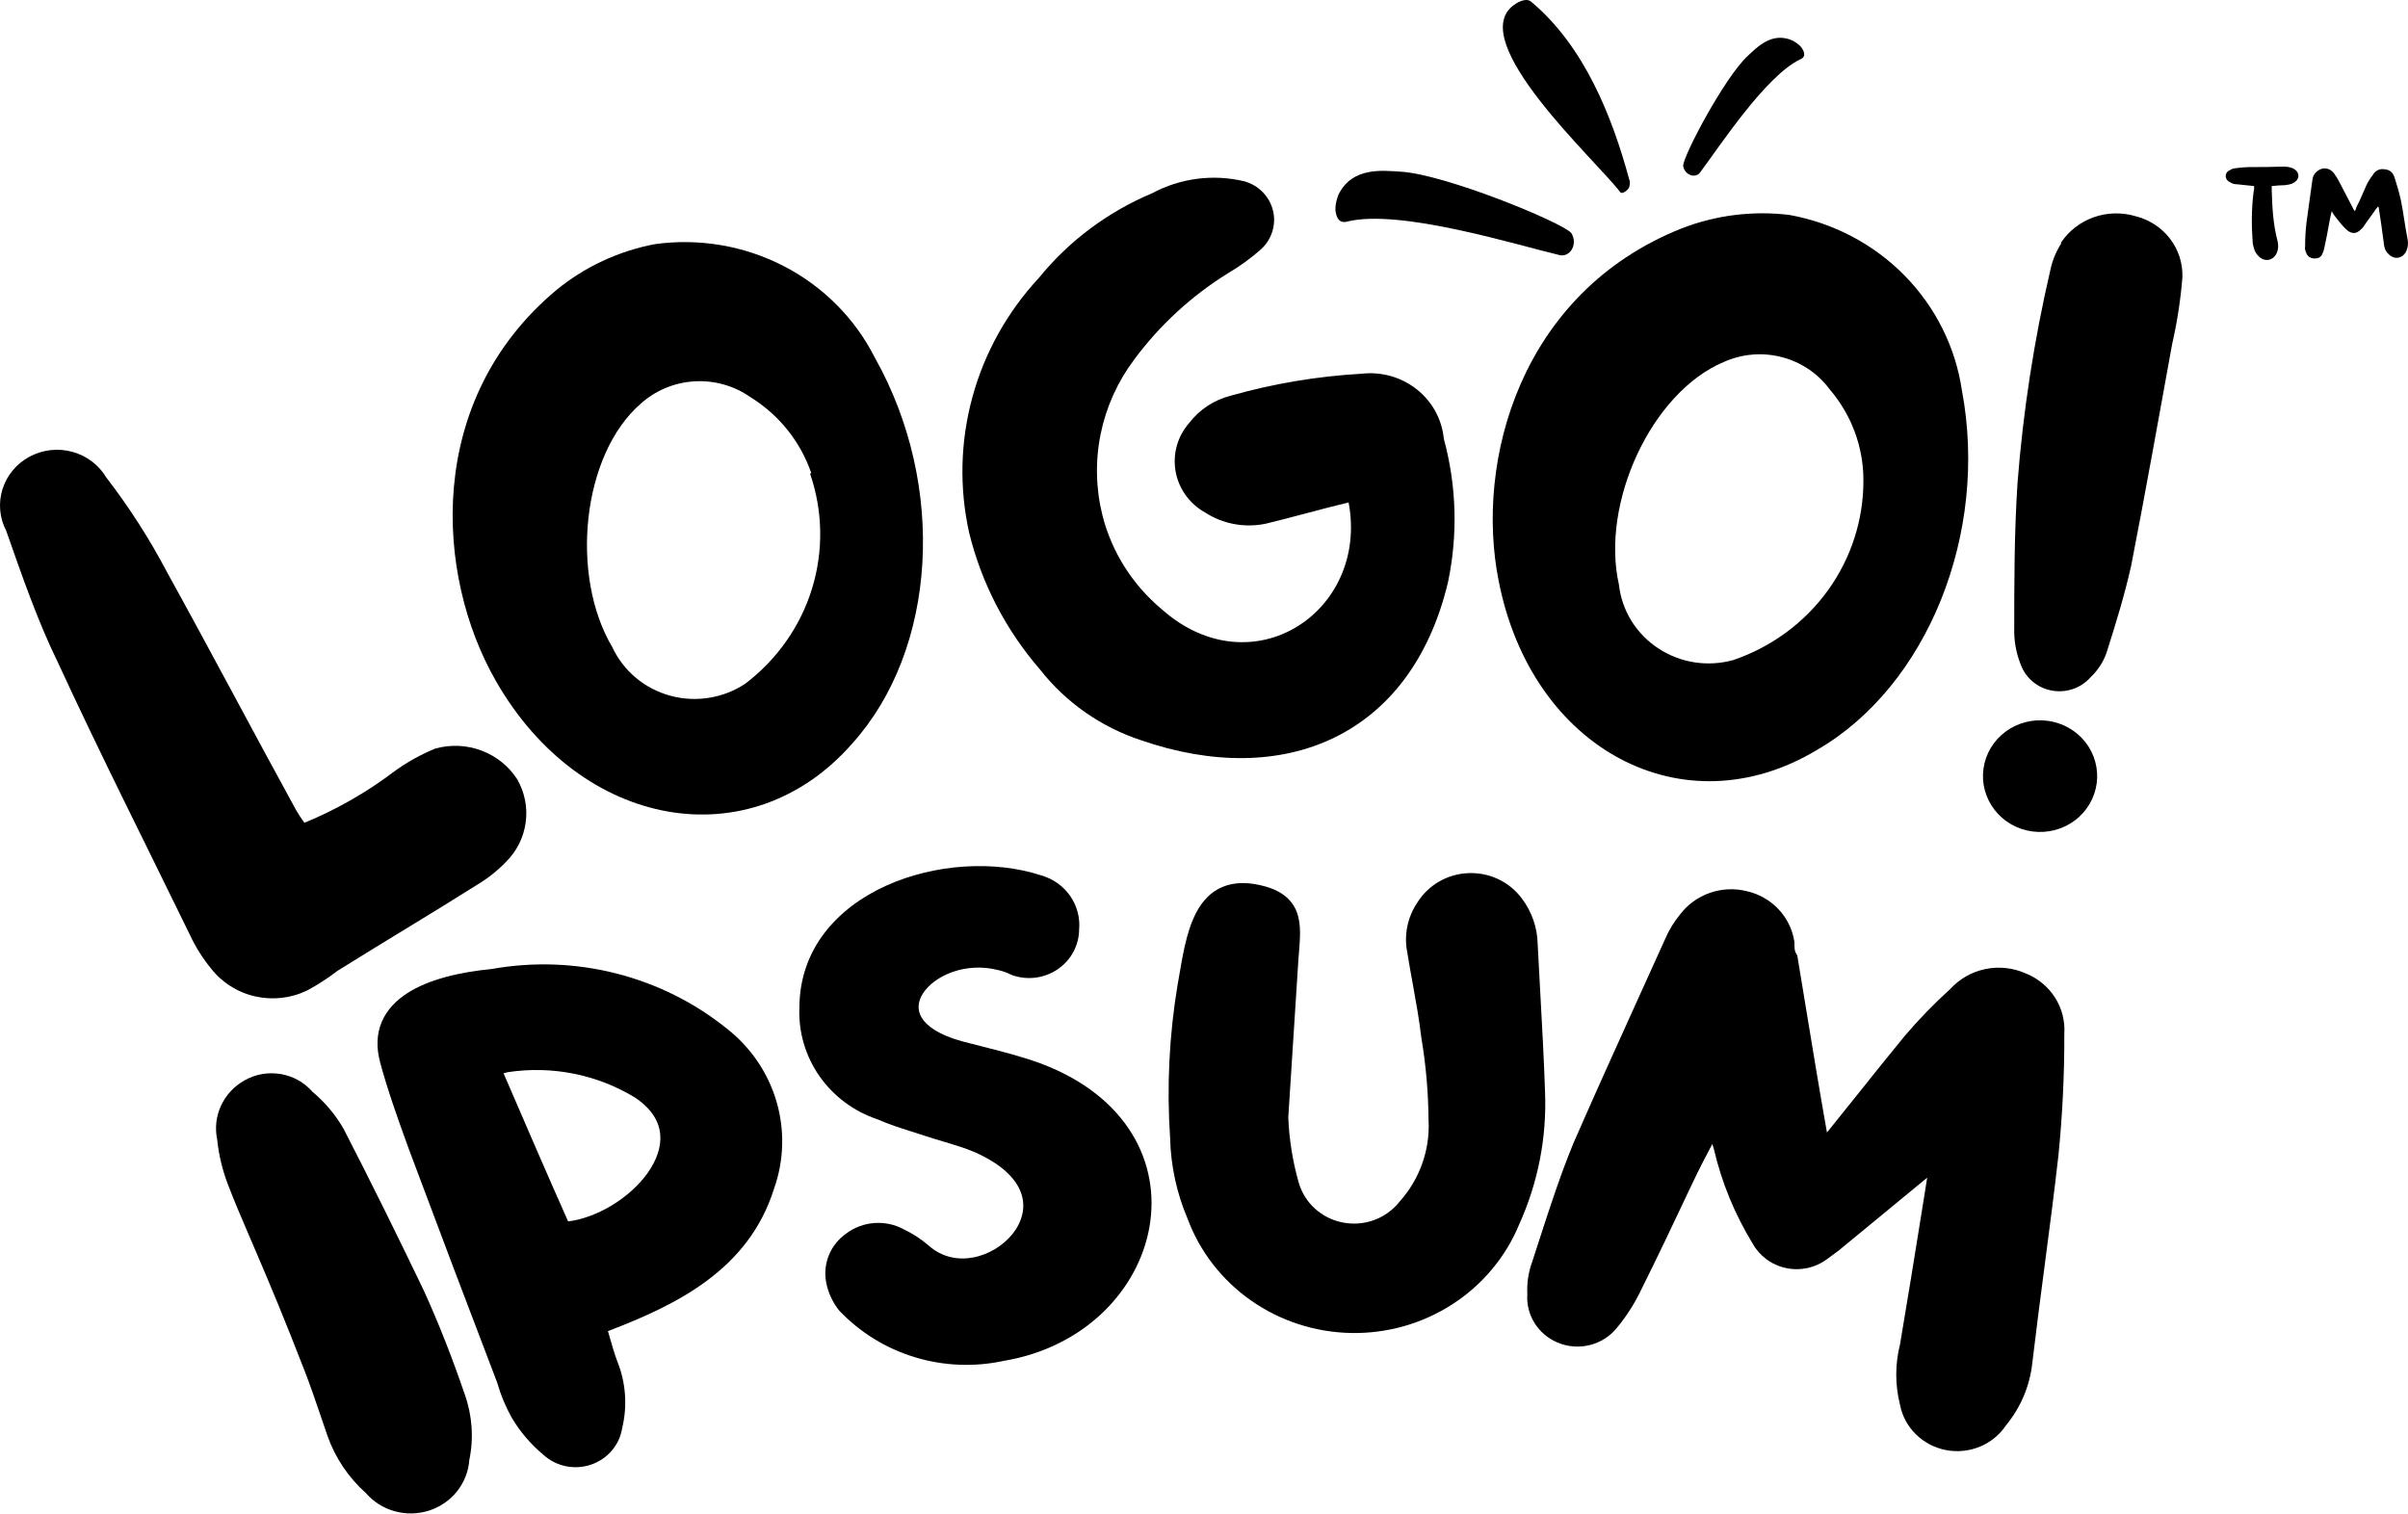
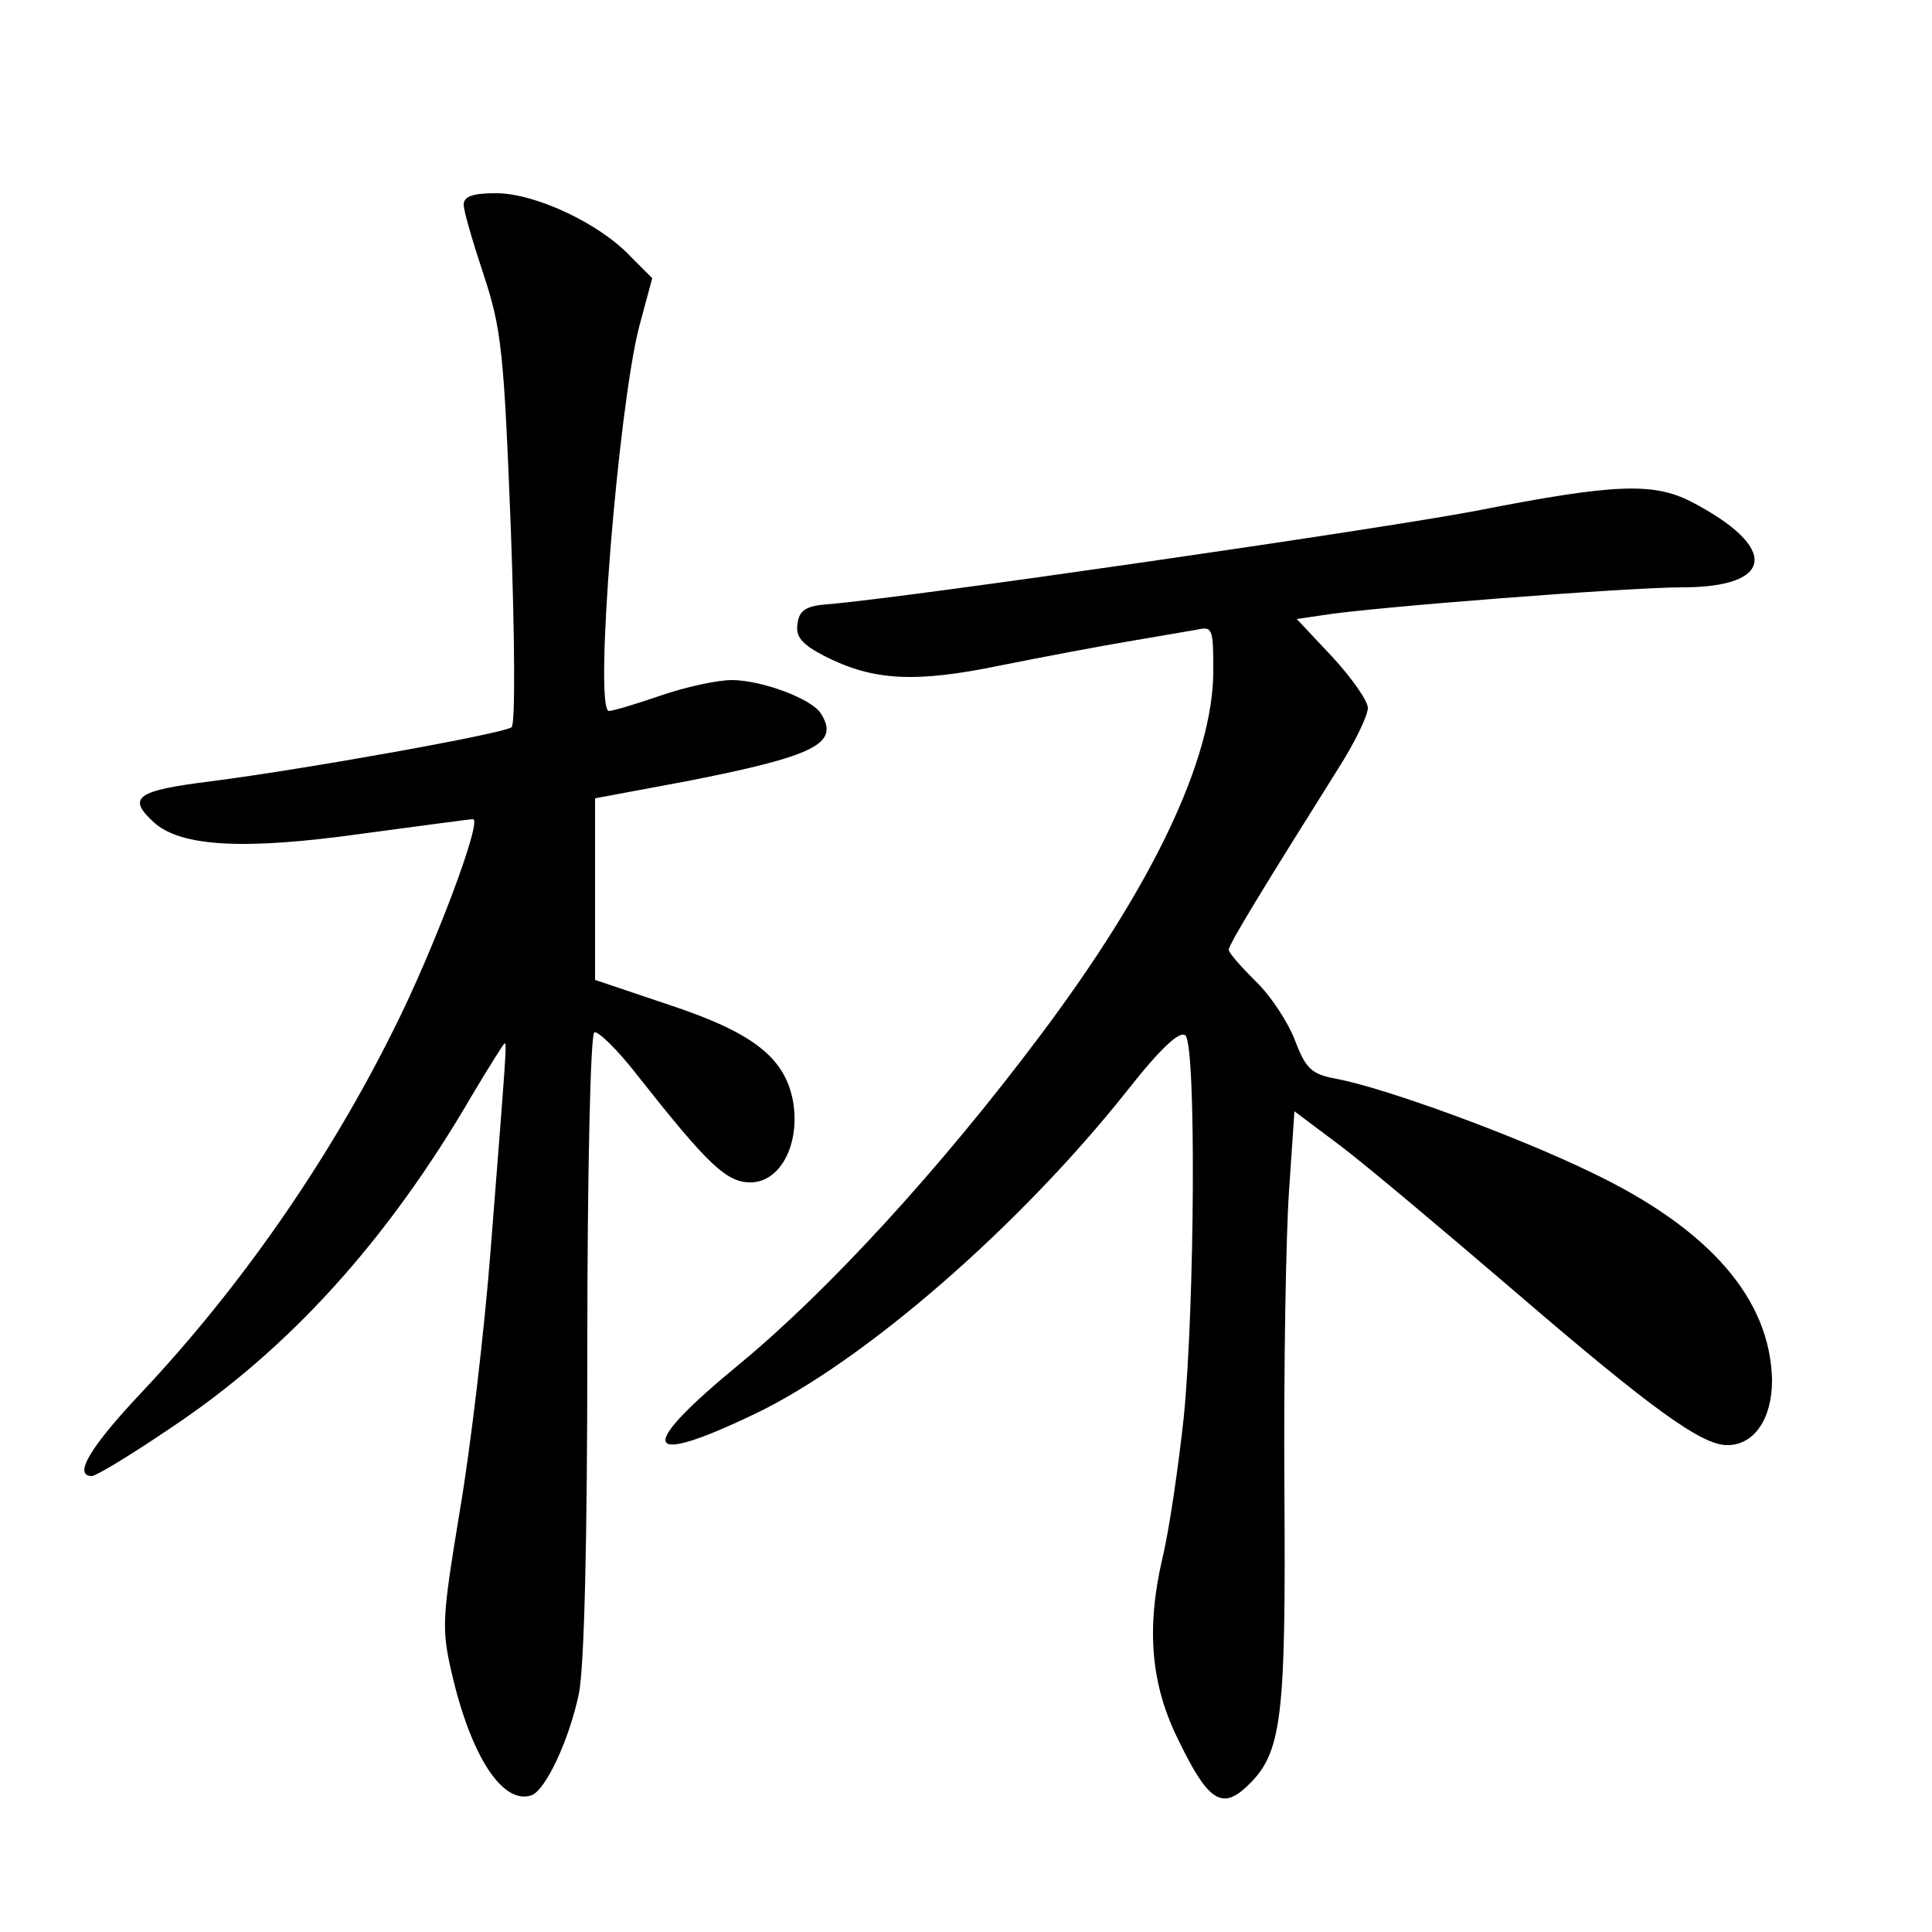
- <svg xmlns="http://www.w3.org/2000/svg" id="logo-74" width="70" height="44" viewBox="0 0 70 44" fill="none">
-   <path class="ccustom" d="M65.527 5.409C65.527 5.46 65.527 5.524 65.514 5.562C65.448 6.063 65.448 6.563 65.487 7.076C65.514 7.204 65.54 7.332 65.645 7.435C65.815 7.627 66.078 7.589 66.183 7.358C66.235 7.243 66.235 7.127 66.209 7.012C66.078 6.524 66.052 6.011 66.038 5.511C66.038 5.485 66.038 5.447 66.038 5.409C66.183 5.396 66.314 5.383 66.432 5.383C66.524 5.37 66.603 5.357 66.668 5.319C66.865 5.216 66.865 4.998 66.655 4.895C66.576 4.857 66.471 4.844 66.379 4.844C66.052 4.857 65.724 4.857 65.396 4.857C65.278 4.857 65.159 4.87 65.041 4.883C64.976 4.895 64.897 4.895 64.845 4.934C64.753 4.972 64.7 5.037 64.7 5.126C64.713 5.216 64.753 5.267 64.845 5.306C64.897 5.344 64.963 5.357 65.028 5.357C65.186 5.37 65.356 5.396 65.527 5.409ZM69.134 5.999C69.134 6.011 69.147 6.024 69.147 6.024C69.2 6.37 69.252 6.704 69.292 7.037C69.305 7.153 69.318 7.255 69.397 7.345C69.567 7.563 69.829 7.538 69.948 7.307C70 7.191 70.013 7.076 69.987 6.948C69.908 6.563 69.869 6.178 69.79 5.806C69.738 5.575 69.672 5.357 69.606 5.152C69.567 5.024 69.475 4.934 69.318 4.921C69.16 4.895 69.042 4.972 68.977 5.088C68.898 5.19 68.832 5.293 68.78 5.409C68.688 5.614 68.609 5.819 68.505 6.011C68.491 6.063 68.478 6.101 68.452 6.14C68.439 6.114 68.426 6.101 68.426 6.101C68.255 5.78 68.098 5.46 67.927 5.152C67.901 5.126 67.888 5.101 67.875 5.075C67.796 4.96 67.704 4.895 67.56 4.895C67.429 4.908 67.324 4.985 67.258 5.101C67.232 5.152 67.232 5.19 67.219 5.242C67.166 5.652 67.101 6.063 67.049 6.473C67.022 6.704 67.009 6.935 67.009 7.166C66.996 7.217 67.009 7.281 67.035 7.332C67.062 7.435 67.14 7.499 67.245 7.512C67.376 7.525 67.468 7.486 67.508 7.384C67.547 7.307 67.56 7.243 67.573 7.178C67.626 6.948 67.665 6.73 67.704 6.512C67.731 6.383 67.744 6.281 67.783 6.14C67.809 6.191 67.835 6.229 67.862 6.268C67.98 6.422 68.098 6.576 68.242 6.704C68.386 6.807 68.505 6.794 68.623 6.678C68.649 6.653 68.662 6.64 68.688 6.614C68.806 6.435 68.951 6.255 69.069 6.075C69.095 6.05 69.108 6.024 69.134 5.999Z" fill="currentColor" />
-   <path class="ccustom" d="M38.909 5.66C38.818 5.904 38.8 6.08 38.842 6.226C38.889 6.424 39.009 6.489 39.173 6.439C40.714 6.066 44.093 7.124 45.344 7.418C45.639 7.48 45.879 7.108 45.677 6.774C45.383 6.451 42.006 5.067 40.718 4.991C40.213 4.963 39.31 4.837 38.909 5.66Z" fill="currentColor" />
-   <path class="ccustom" d="M52.113 1.18C52.278 1.272 52.369 1.361 52.415 1.46C52.482 1.589 52.447 1.679 52.333 1.725C51.315 2.211 49.959 4.303 49.412 5.025C49.28 5.191 48.974 5.094 48.928 4.821C48.937 4.513 50.138 2.242 50.809 1.623C51.072 1.382 51.508 0.908 52.113 1.18Z" fill="currentColor" />
-   <path class="ccustom" d="M44.002 0.15C44.2 0.004 44.405 -0.047 44.509 0.048C46.046 1.333 46.861 3.368 47.365 5.231C47.385 5.274 47.386 5.336 47.37 5.401C47.364 5.457 47.323 5.515 47.257 5.561C47.186 5.611 47.126 5.626 47.097 5.583C46.424 4.687 42.577 1.202 44.002 0.15Z" fill="currentColor" />
-   <path class="ccustom" d="M11.461 22.428C11.829 22.16 12.23 21.936 12.653 21.763C13.097 21.639 13.569 21.66 13.999 21.822C14.43 21.984 14.794 22.278 15.038 22.661C15.256 23.042 15.342 23.483 15.281 23.916C15.221 24.349 15.019 24.752 14.704 25.062C14.461 25.314 14.184 25.534 13.882 25.715C12.534 26.567 11.175 27.371 9.815 28.222C9.537 28.435 9.242 28.626 8.933 28.793C8.463 29.023 7.925 29.084 7.414 28.967C6.902 28.85 6.448 28.562 6.131 28.152C5.894 27.862 5.693 27.545 5.535 27.208C4.247 24.561 2.911 21.926 1.671 19.233C1.099 18.067 0.634 16.727 0.181 15.432C-0.015 15.056 -0.054 14.62 0.074 14.217C0.202 13.814 0.485 13.476 0.864 13.274C1.243 13.072 1.688 13.022 2.104 13.136C2.519 13.249 2.873 13.517 3.09 13.882C3.757 14.748 4.348 15.669 4.855 16.633C6.143 18.965 7.371 21.297 8.611 23.558C8.683 23.683 8.763 23.804 8.85 23.92C9.783 23.536 10.661 23.035 11.461 22.428Z" fill="currentColor" />
-   <path class="ccustom" d="M24.776 21.614C21.831 24.983 16.894 24.132 14.414 19.795C12.649 16.718 12.339 11.634 16.179 8.428C16.999 7.757 17.979 7.3 19.029 7.099C20.316 6.919 21.628 7.141 22.778 7.733C23.928 8.326 24.857 9.259 25.432 10.399C27.531 14.129 27.233 18.886 24.776 21.614ZM23.584 13.756C23.271 12.839 22.643 12.057 21.807 11.541C21.334 11.211 20.759 11.051 20.179 11.087C19.599 11.123 19.05 11.354 18.623 11.739C16.918 13.22 16.56 16.729 17.8 18.816C17.959 19.156 18.191 19.459 18.481 19.702C18.771 19.946 19.112 20.124 19.48 20.225C19.848 20.326 20.234 20.347 20.611 20.287C20.989 20.227 21.348 20.087 21.664 19.877C22.588 19.176 23.266 18.212 23.604 17.117C23.942 16.022 23.922 14.851 23.548 13.768L23.584 13.756Z" fill="currentColor" />
-   <path class="ccustom" d="M36.795 15.225C36.494 15.289 36.182 15.292 35.879 15.236C35.576 15.18 35.288 15.066 35.031 14.899C34.806 14.773 34.612 14.6 34.464 14.392C34.316 14.185 34.216 13.947 34.173 13.698C34.13 13.448 34.143 13.192 34.213 12.948C34.283 12.704 34.408 12.479 34.578 12.287C34.874 11.903 35.294 11.628 35.77 11.506C37.013 11.153 38.293 10.938 39.586 10.865C39.87 10.833 40.157 10.856 40.432 10.934C40.707 11.012 40.962 11.143 41.185 11.319C41.407 11.495 41.591 11.712 41.726 11.959C41.861 12.205 41.944 12.475 41.971 12.754C42.343 14.121 42.384 15.554 42.09 16.939C41.017 21.416 37.32 22.955 33.171 21.521C32.006 21.137 30.985 20.423 30.237 19.469C29.241 18.32 28.534 16.958 28.174 15.493C27.883 14.189 27.915 12.835 28.268 11.545C28.62 10.255 29.283 9.067 30.201 8.078C31.073 7.004 32.204 6.159 33.493 5.618C34.307 5.18 35.26 5.055 36.164 5.269C36.369 5.324 36.555 5.432 36.703 5.582C36.85 5.731 36.955 5.917 37.005 6.119C37.055 6.321 37.048 6.533 36.986 6.732C36.924 6.931 36.809 7.11 36.653 7.251C36.355 7.514 36.031 7.749 35.687 7.95C34.627 8.61 33.704 9.461 32.968 10.457C32.485 11.101 32.153 11.841 31.994 12.625C31.836 13.408 31.855 14.216 32.05 14.992C32.32 16.05 32.92 16.999 33.767 17.709C36.39 20.04 39.8 17.79 39.204 14.607C38.334 14.817 37.571 15.039 36.795 15.225Z" fill="currentColor" />
-   <path class="ccustom" d="M52.822 21.801C48.946 24.133 44.535 21.801 43.569 16.904C42.865 13.406 44.201 8.51 48.875 6.644C49.869 6.256 50.948 6.12 52.011 6.248C53.288 6.477 54.459 7.091 55.36 8.005C56.26 8.919 56.845 10.087 57.031 11.343C57.818 15.505 56.029 19.947 52.822 21.801ZM54.169 13.954C54.168 12.986 53.818 12.049 53.179 11.308C52.838 10.85 52.345 10.521 51.784 10.379C51.223 10.236 50.629 10.289 50.103 10.527C48.004 11.413 46.526 14.631 47.062 16.997C47.103 17.369 47.227 17.727 47.424 18.047C47.621 18.367 47.888 18.641 48.205 18.849C48.522 19.058 48.881 19.197 49.258 19.256C49.636 19.314 50.022 19.291 50.389 19.189C51.498 18.81 52.459 18.102 53.137 17.164C53.814 16.225 54.175 15.103 54.169 13.954Z" fill="currentColor" />
-   <path class="ccustom" d="M60.95 22.78C60.891 23.207 60.662 23.593 60.312 23.855C59.962 24.116 59.52 24.23 59.084 24.173C58.647 24.116 58.252 23.892 57.985 23.549C57.718 23.207 57.6 22.775 57.659 22.349C57.717 21.922 57.947 21.535 58.297 21.274C58.647 21.013 59.089 20.898 59.525 20.956C59.961 21.013 60.357 21.237 60.624 21.579C60.891 21.921 61.008 22.353 60.95 22.78ZM59.913 7.052C60.139 6.714 60.472 6.456 60.861 6.317C61.25 6.179 61.674 6.167 62.071 6.283C62.474 6.382 62.83 6.613 63.08 6.937C63.329 7.262 63.457 7.661 63.442 8.067C63.389 8.718 63.29 9.365 63.144 10.002C62.751 12.159 62.369 14.316 61.952 16.449C61.761 17.3 61.51 18.117 61.236 18.979C61.141 19.249 60.981 19.493 60.771 19.691C60.64 19.839 60.474 19.953 60.286 20.022C60.098 20.091 59.895 20.113 59.697 20.085C59.498 20.057 59.31 19.981 59.15 19.863C58.99 19.745 58.862 19.589 58.78 19.411C58.638 19.09 58.561 18.746 58.553 18.396C58.553 16.951 58.553 15.493 58.649 14.036C58.811 11.956 59.13 9.891 59.602 7.857C59.658 7.584 59.763 7.324 59.913 7.087V7.052Z" fill="currentColor" />
-   <path class="ccustom" fill-rule="evenodd" clip-rule="evenodd" d="M6.423 32.149C6.282 32.456 6.244 32.799 6.313 33.128C6.358 33.563 6.459 33.99 6.612 34.401C6.803 34.904 7.017 35.401 7.28 36.014C7.341 36.155 7.404 36.302 7.47 36.457C7.826 37.287 8.272 38.348 8.867 39.884C9.035 40.32 9.184 40.76 9.335 41.203C9.396 41.381 9.457 41.561 9.519 41.741C9.743 42.38 10.129 42.955 10.639 43.41C10.856 43.661 11.144 43.843 11.467 43.934C11.796 44.027 12.145 44.021 12.471 43.917C12.796 43.813 13.082 43.616 13.291 43.351C13.496 43.091 13.618 42.778 13.642 42.45C13.775 41.813 13.729 41.152 13.51 40.538C13.162 39.517 12.766 38.496 12.309 37.496L12.307 37.492C11.555 35.928 10.791 34.375 9.99 32.822L9.984 32.811C9.75 32.406 9.446 32.045 9.085 31.742C8.85 31.472 8.527 31.29 8.17 31.227C7.805 31.163 7.429 31.227 7.109 31.409C6.806 31.578 6.566 31.837 6.423 32.149Z" fill="currentColor" />
-   <path class="ccustom" fill-rule="evenodd" clip-rule="evenodd" d="M17.906 28.299C16.727 28 15.496 27.957 14.298 28.171C13.371 28.261 12.458 28.47 11.825 28.884C11.503 29.095 11.242 29.366 11.097 29.71C10.951 30.056 10.933 30.452 11.052 30.893C11.27 31.701 11.553 32.486 11.835 33.269L11.881 33.396L11.882 33.399C12.732 35.673 13.589 37.94 14.454 40.199C14.555 40.555 14.698 40.898 14.88 41.222L14.883 41.228C15.123 41.63 15.431 41.99 15.793 42.292C15.975 42.459 16.199 42.574 16.442 42.625C16.687 42.677 16.943 42.662 17.18 42.581C17.417 42.501 17.628 42.359 17.788 42.169C17.945 41.983 18.049 41.759 18.086 41.521C18.243 40.872 18.193 40.193 17.943 39.573C17.865 39.365 17.803 39.152 17.739 38.927C17.718 38.853 17.696 38.776 17.673 38.699C19.653 37.942 21.761 36.924 22.502 34.556C22.792 33.738 22.816 32.852 22.571 32.019C22.326 31.186 21.822 30.447 21.13 29.905C20.188 29.146 19.087 28.598 17.906 28.299ZM14.638 31.203C14.677 31.192 14.716 31.182 14.756 31.172C16.045 30.974 17.365 31.238 18.471 31.916C18.958 32.247 19.158 32.616 19.192 32.97C19.228 33.335 19.092 33.73 18.82 34.111C18.304 34.828 17.364 35.403 16.515 35.51C15.896 34.117 15.268 32.666 14.638 31.203Z" fill="currentColor" />
-   <path class="ccustom" d="M25.765 25.747C27.168 25.113 28.907 25.004 30.268 25.45C30.611 25.547 30.908 25.758 31.109 26.047C31.309 26.334 31.401 26.679 31.37 27.024C31.368 27.249 31.312 27.469 31.206 27.668C31.098 27.871 30.942 28.045 30.751 28.176C30.56 28.307 30.339 28.392 30.108 28.422C29.876 28.452 29.64 28.427 29.421 28.349L29.404 28.343L29.388 28.335C29.276 28.278 29.157 28.235 29.033 28.206L29.025 28.205C28.068 27.956 27.165 28.368 26.835 28.874C26.678 29.115 26.659 29.359 26.79 29.581C26.93 29.818 27.274 30.084 27.97 30.274C28.162 30.325 28.358 30.375 28.557 30.425C29.108 30.565 29.68 30.71 30.233 30.91L30.235 30.911C32.788 31.861 33.739 33.827 33.413 35.677C33.091 37.507 31.529 39.171 29.179 39.564C28.324 39.749 27.434 39.713 26.598 39.459C25.759 39.205 25.003 38.74 24.405 38.111L24.39 38.095C24.201 37.858 24.074 37.58 24.017 37.284C23.966 37.018 23.993 36.742 24.096 36.49C24.198 36.24 24.372 36.023 24.595 35.865C24.831 35.686 25.116 35.579 25.414 35.557C25.71 35.534 26.008 35.597 26.268 35.738C26.529 35.861 26.771 36.018 26.988 36.205L26.992 36.208C27.377 36.552 27.842 36.641 28.288 36.558C28.741 36.474 29.167 36.212 29.441 35.865C29.713 35.52 29.822 35.109 29.692 34.711C29.562 34.31 29.17 33.861 28.308 33.485C28.083 33.391 27.85 33.316 27.607 33.243C27.541 33.223 27.475 33.203 27.407 33.183C27.228 33.13 27.043 33.075 26.862 33.014C26.737 32.973 26.613 32.933 26.49 32.894C26.155 32.788 25.829 32.684 25.514 32.544C24.83 32.316 24.239 31.879 23.829 31.297C23.417 30.712 23.21 30.013 23.238 29.304C23.24 27.575 24.353 26.385 25.765 25.747Z" fill="currentColor" />
-   <path class="ccustom" d="M43.562 25.563C43.29 25.433 42.989 25.372 42.686 25.384C42.383 25.396 42.089 25.481 41.828 25.633C41.57 25.783 41.353 25.994 41.198 26.246C41.056 26.458 40.957 26.696 40.908 26.945C40.859 27.194 40.86 27.45 40.911 27.699C40.962 28.018 41.018 28.329 41.074 28.635C41.166 29.142 41.255 29.637 41.314 30.142L41.316 30.155C41.45 30.948 41.521 31.749 41.527 32.552L41.528 32.563C41.574 33.431 41.271 34.281 40.686 34.934L40.677 34.945C40.486 35.184 40.231 35.366 39.941 35.472C39.651 35.577 39.336 35.601 39.032 35.541C38.728 35.482 38.448 35.341 38.221 35.134C37.995 34.928 37.832 34.663 37.75 34.37C37.576 33.755 37.475 33.121 37.45 32.483L37.747 27.857C37.752 27.797 37.757 27.735 37.762 27.672C37.773 27.531 37.785 27.388 37.789 27.255C37.796 27.058 37.79 26.856 37.743 26.665C37.696 26.47 37.605 26.284 37.443 26.126C37.283 25.969 37.067 25.853 36.795 25.775C36.304 25.636 35.888 25.64 35.542 25.784C35.195 25.927 34.958 26.194 34.79 26.502C34.623 26.808 34.516 27.17 34.435 27.532C34.375 27.801 34.327 28.083 34.281 28.352C34.265 28.445 34.249 28.535 34.234 28.624L34.233 28.626C33.988 30.1 33.914 31.596 34.015 33.086C34.034 33.891 34.206 34.686 34.522 35.429C34.878 36.389 35.524 37.221 36.374 37.814C37.225 38.409 38.241 38.736 39.288 38.754C40.334 38.771 41.361 38.477 42.232 37.911C43.102 37.346 43.777 36.535 44.166 35.588C44.711 34.38 44.967 33.067 44.914 31.748C44.882 30.785 44.828 29.815 44.775 28.85C44.749 28.376 44.723 27.904 44.699 27.434C44.688 26.963 44.529 26.507 44.244 26.127C44.068 25.887 43.834 25.693 43.562 25.563Z" fill="currentColor" />
-   <path class="ccustom" d="M53.196 32.817C53.169 32.852 53.139 32.887 53.109 32.924C52.888 31.675 52.682 30.427 52.477 29.177C52.403 28.728 52.329 28.277 52.255 27.828L52.246 27.778L52.219 27.735C52.168 27.653 52.163 27.573 52.163 27.403V27.383L52.16 27.364C52.104 27.012 51.941 26.684 51.692 26.424C51.444 26.165 51.122 25.984 50.768 25.906C50.414 25.82 50.043 25.839 49.7 25.96C49.358 26.08 49.06 26.296 48.843 26.581C48.662 26.8 48.514 27.043 48.404 27.302C48.152 27.86 47.898 28.42 47.644 28.981L47.639 28.991C47.004 30.392 46.365 31.803 45.744 33.225L45.742 33.229C45.361 34.151 45.047 35.123 44.733 36.091C44.67 36.284 44.608 36.478 44.545 36.67C44.432 36.976 44.382 37.3 44.399 37.625C44.379 37.916 44.45 38.205 44.603 38.455C44.759 38.71 44.994 38.911 45.273 39.029C45.569 39.156 45.899 39.183 46.213 39.105C46.525 39.028 46.803 38.852 47.002 38.604C47.256 38.298 47.474 37.965 47.652 37.612C48.178 36.56 48.681 35.496 49.181 34.436C49.375 34.026 49.563 33.659 49.777 33.259C49.792 33.308 49.807 33.356 49.822 33.404C50.046 34.37 50.425 35.295 50.944 36.145C51.042 36.325 51.179 36.482 51.345 36.606C51.513 36.732 51.707 36.82 51.913 36.864C52.119 36.909 52.333 36.909 52.54 36.865C52.746 36.821 52.94 36.733 53.108 36.608L53.441 36.364L56.023 34.238L55.871 35.189C55.661 36.497 55.453 37.794 55.232 39.091C55.087 39.666 55.088 40.267 55.233 40.842C55.295 41.165 55.455 41.463 55.692 41.697C55.931 41.933 56.237 42.094 56.57 42.158C56.903 42.222 57.248 42.186 57.561 42.056C57.868 41.928 58.13 41.713 58.313 41.44C58.739 40.923 59.004 40.298 59.077 39.638C59.187 38.706 59.31 37.762 59.434 36.818C59.577 35.73 59.72 34.642 59.84 33.575L59.84 33.572C59.956 32.404 60.013 31.231 60.009 30.058C60.034 29.687 59.94 29.318 59.739 29.002C59.537 28.685 59.238 28.439 58.884 28.298C58.517 28.135 58.105 28.091 57.71 28.174C57.318 28.256 56.963 28.458 56.696 28.751C56.22 29.181 55.773 29.642 55.359 30.13L55.356 30.134C54.904 30.685 54.454 31.247 54.008 31.806C53.736 32.145 53.465 32.484 53.196 32.817Z" fill="currentColor" />
+ <svg xmlns="http://www.w3.org/2000/svg" version="1.0" width="250pt" height="250pt" viewBox="0 0 250 250" preserveAspectRatio="xMidYMid meet">
+   <g transform="translate(0,250) scale(0.1,-0.1)" fill="#000000" stroke="none">
+     <path d="M600 2235 c0 -8 12 -49 26 -91 23 -70 26 -99 35 -328 5 -137 6 -253 1 -257 -9 -8 -265 -54 -389 -70 -97 -12 -109 -21 -74 -53 35 -32 118 -36 268 -15 75 10 141 19 145 19 13 0 -51 -170 -103 -273 -85 -171 -199 -334 -326 -469 -66 -70 -89 -108 -64 -108 5 0 50 27 100 61 154 102 282 243 392 432 22 37 41 67 42 67 3 0 2 -11 -18 -266 -8 -104 -26 -257 -40 -339 -23 -140 -24 -152 -10 -212 25 -107 66 -169 103 -156 18 7 48 70 61 131 7 34 11 195 11 452 0 219 4 401 9 404 4 3 30 -22 57 -57 90 -114 114 -137 145 -137 39 0 65 50 55 106 -11 56 -52 88 -161 124 l-95 32 0 117 0 118 118 22 c168 33 199 49 174 88 -12 19 -77 43 -115 43 -19 0 -60 -9 -92 -20 -32 -11 -62 -20 -67 -20 -20 0 12 392 39 497 l17 63 -28 28 c-40 43 -124 82 -174 82 -30 0 -42 -4 -42 -15z" />
+     <path d="M1910 1839 c-126 -24 -740 -113 -840 -121 -27 -2 -36 -8 -38 -25 -3 -17 6 -27 35 -42 63 -32 117 -35 228 -12 55 11 129 25 165 31 36 6 75 13 88 15 21 5 22 2 22 -53 0 -114 -79 -279 -224 -472 -129 -172 -274 -330 -389 -425 -135 -111 -127 -135 21 -64 141 68 341 242 480 417 44 56 69 79 76 72 14 -14 12 -346 -2 -492 -7 -65 -19 -148 -28 -185 -21 -91 -15 -164 22 -237 37 -76 55 -88 87 -58 46 43 51 85 49 387 -1 154 2 327 6 384 l7 103 60 -45 c33 -25 134 -110 225 -188 178 -153 242 -199 275 -199 35 0 58 34 58 84 -2 105 -81 196 -234 269 -99 48 -269 110 -330 121 -31 6 -39 12 -53 49 -9 24 -32 59 -51 77 -19 19 -35 37 -35 41 0 7 44 79 142 235 21 33 38 68 38 78 0 9 -21 39 -46 66 l-46 49 34 5 c60 10 395 36 465 36 120 0 125 52 11 111 -49 25 -100 23 -278 -12z" />
+   </g>
</svg>
